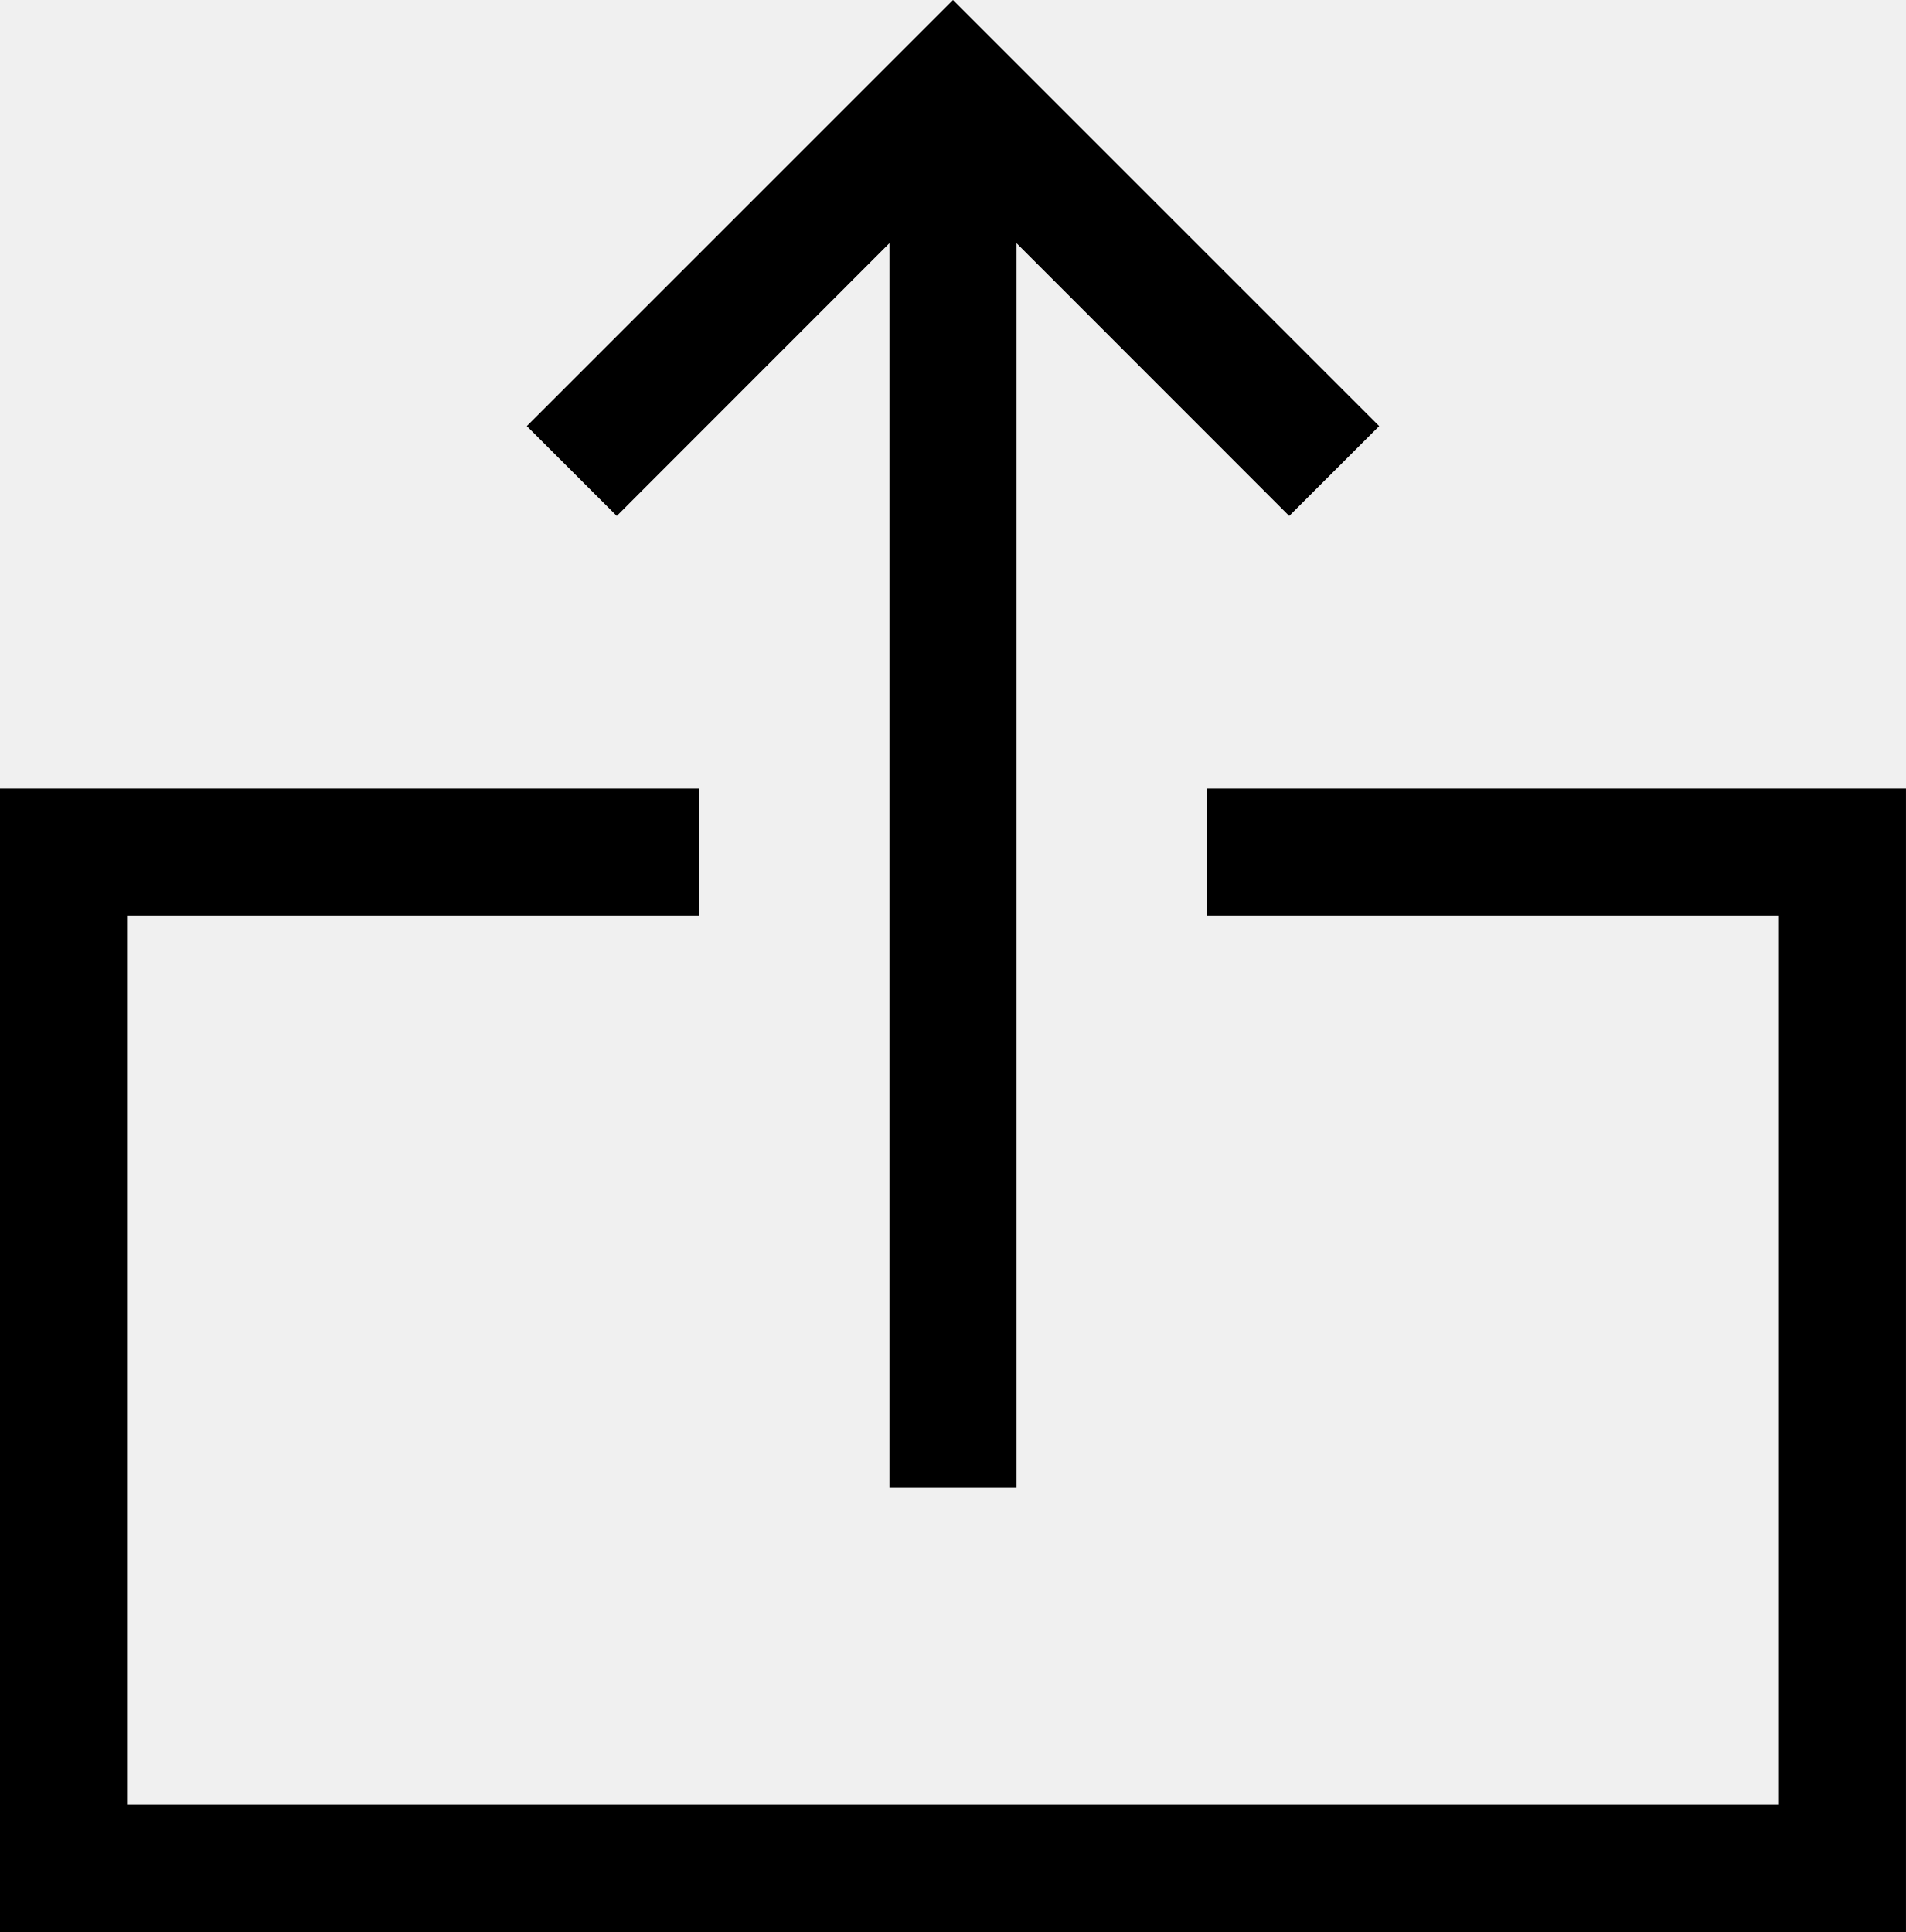
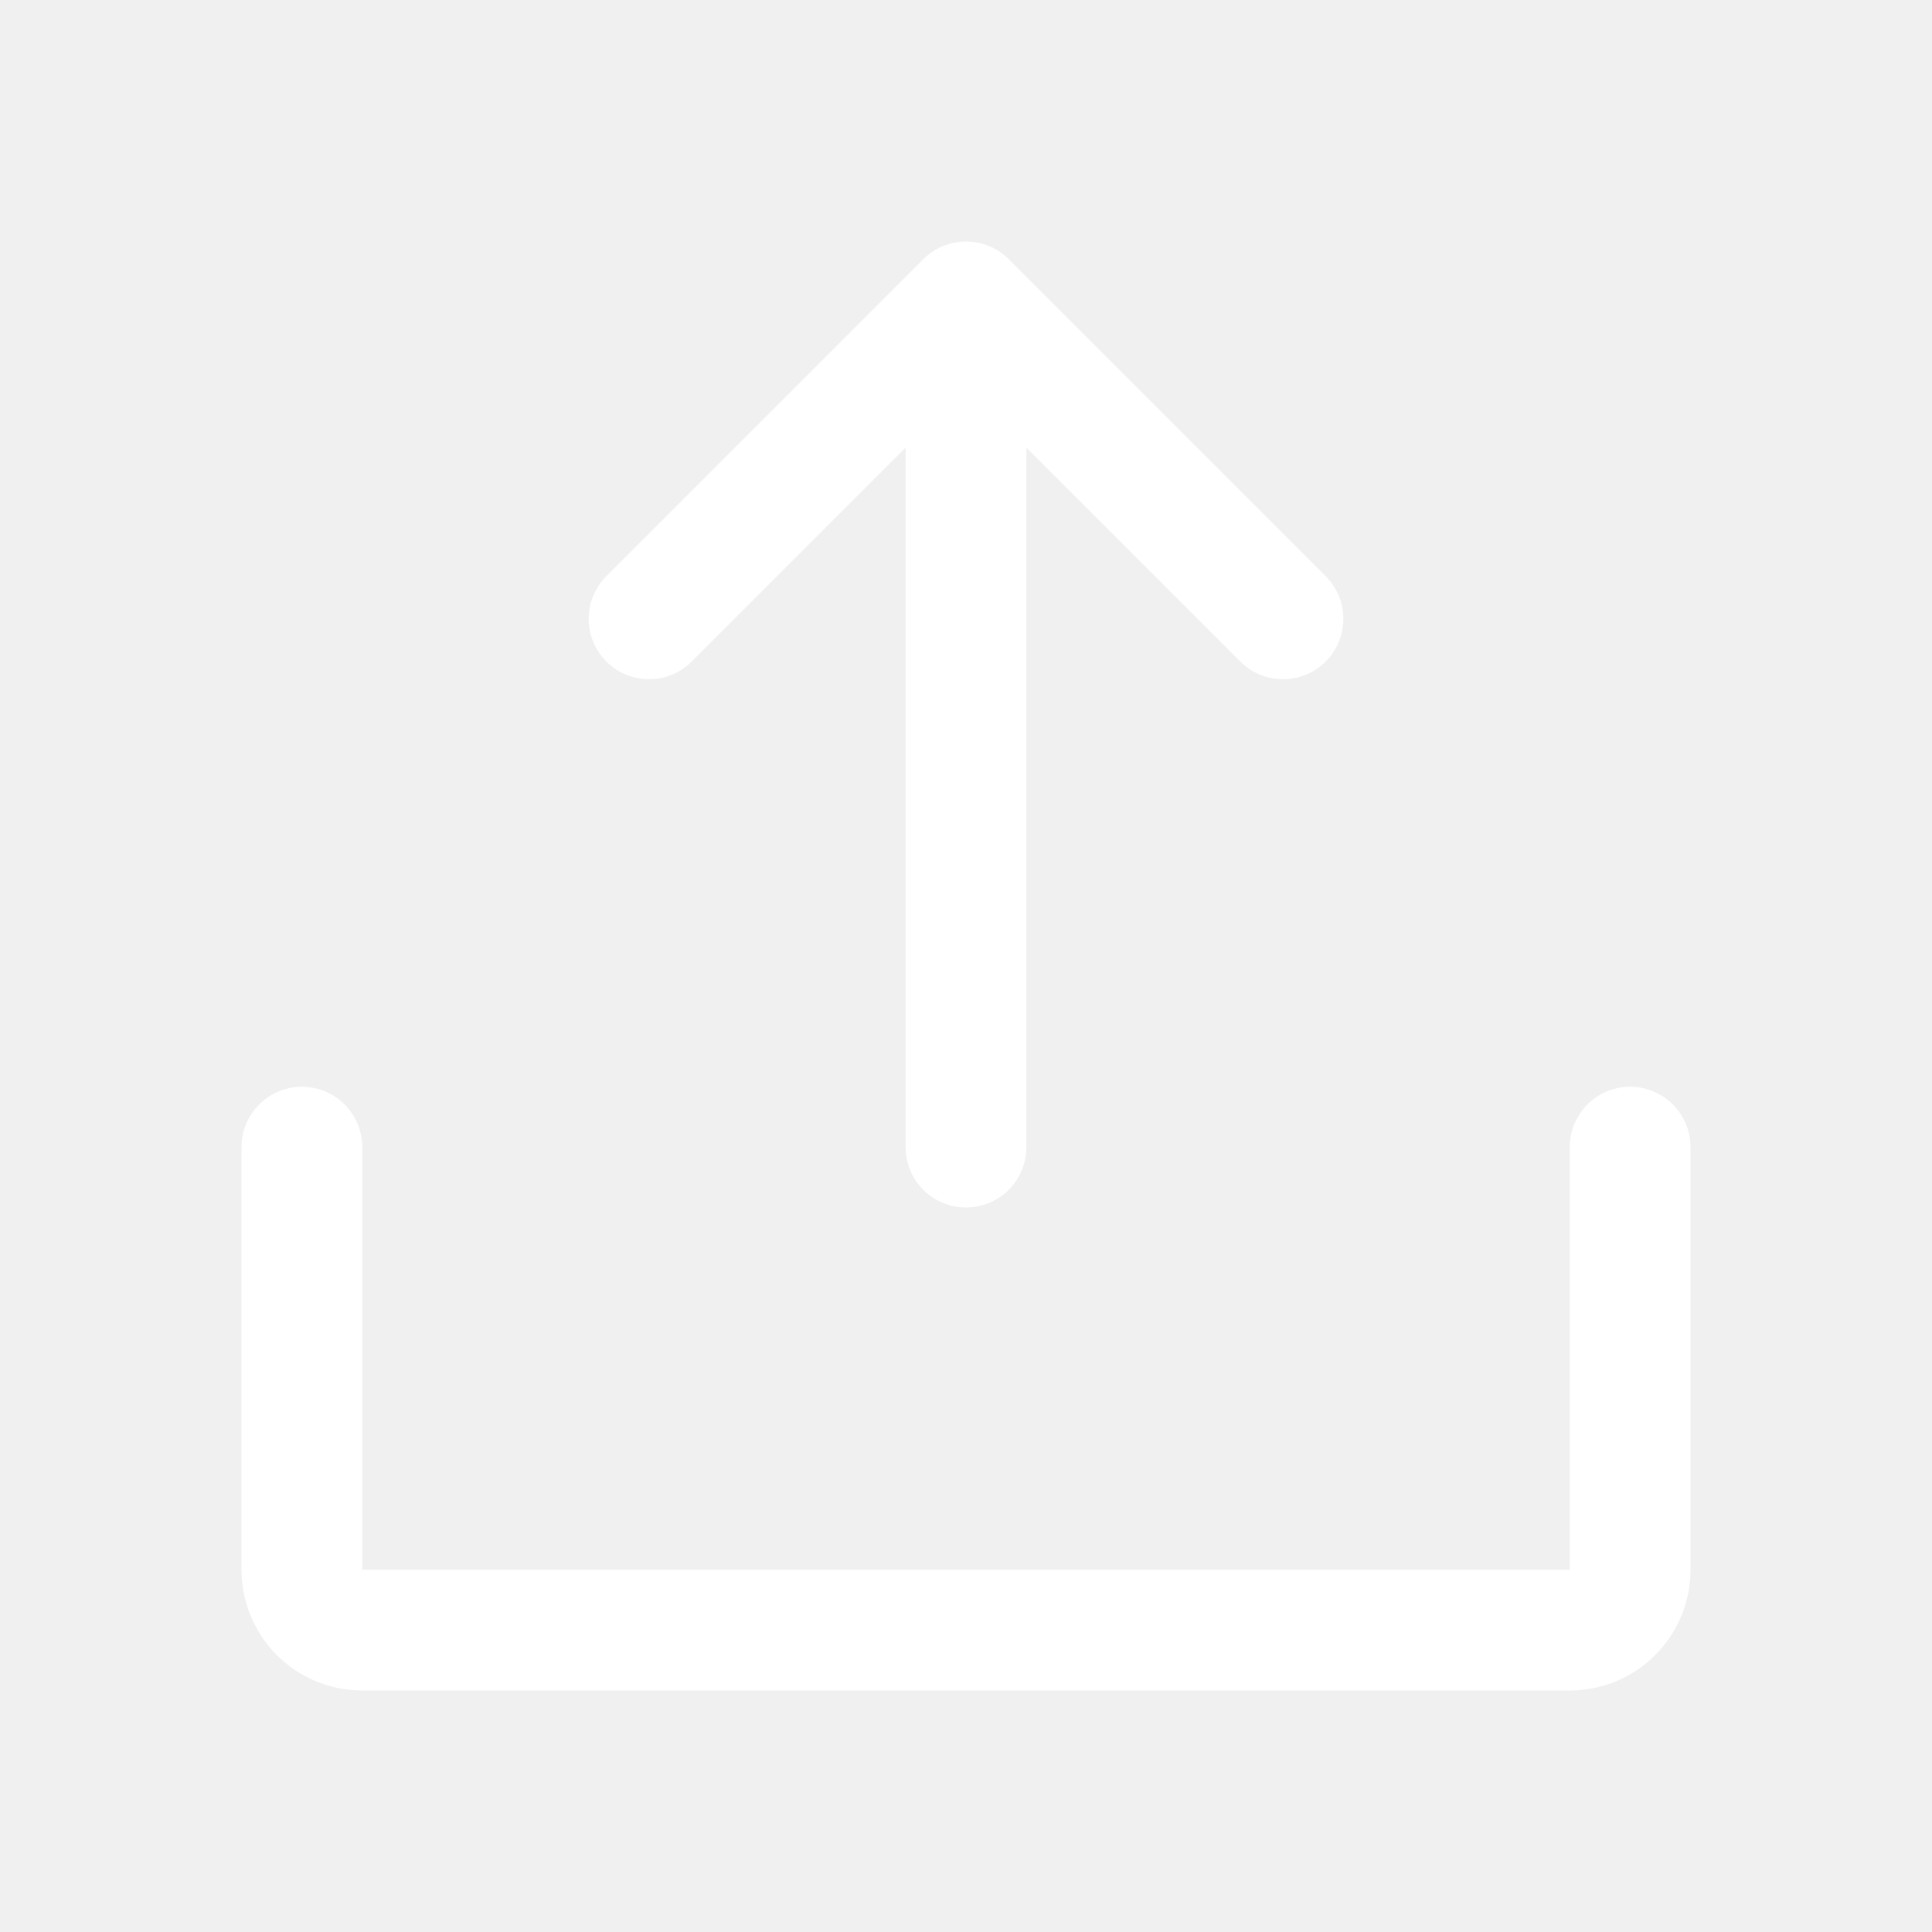
- <svg xmlns="http://www.w3.org/2000/svg" id="upload-share-social-information" style="enable-background:new 0 0 15 15.207;" version="1.1" viewBox="0 0 15 15.207" xml:space="preserve">
-   <polygon points="7,1.914 7,11.707 8,11.707 8,1.914 10.146,4.061 10.854,3.354 7.5,0 4.146,3.354 4.854,4.061 " />
-   <polygon points="9.5,6.207 9.5,7.207 14,7.207 14,14.207 1,14.207 1,7.207 5.5,7.207 5.5,6.207 0,6.207 0,15.207 15,15.207   15,6.207 " />
+ <svg xmlns="http://www.w3.org/2000/svg" viewBox="0 0 256 256">
+   <path fill="none" d="M0 0h256v256H0z" />
+   <path fill="none" stroke="#ffffff" stroke-linecap="round" stroke-linejoin="round" stroke-width="16" d="m86 82 42-42 42 42M128 152V40M216 152v56a8 8 0 0 1-8 8H48a8 8 0 0 1-8-8v-56" class="stroke-000000" />
</svg>
